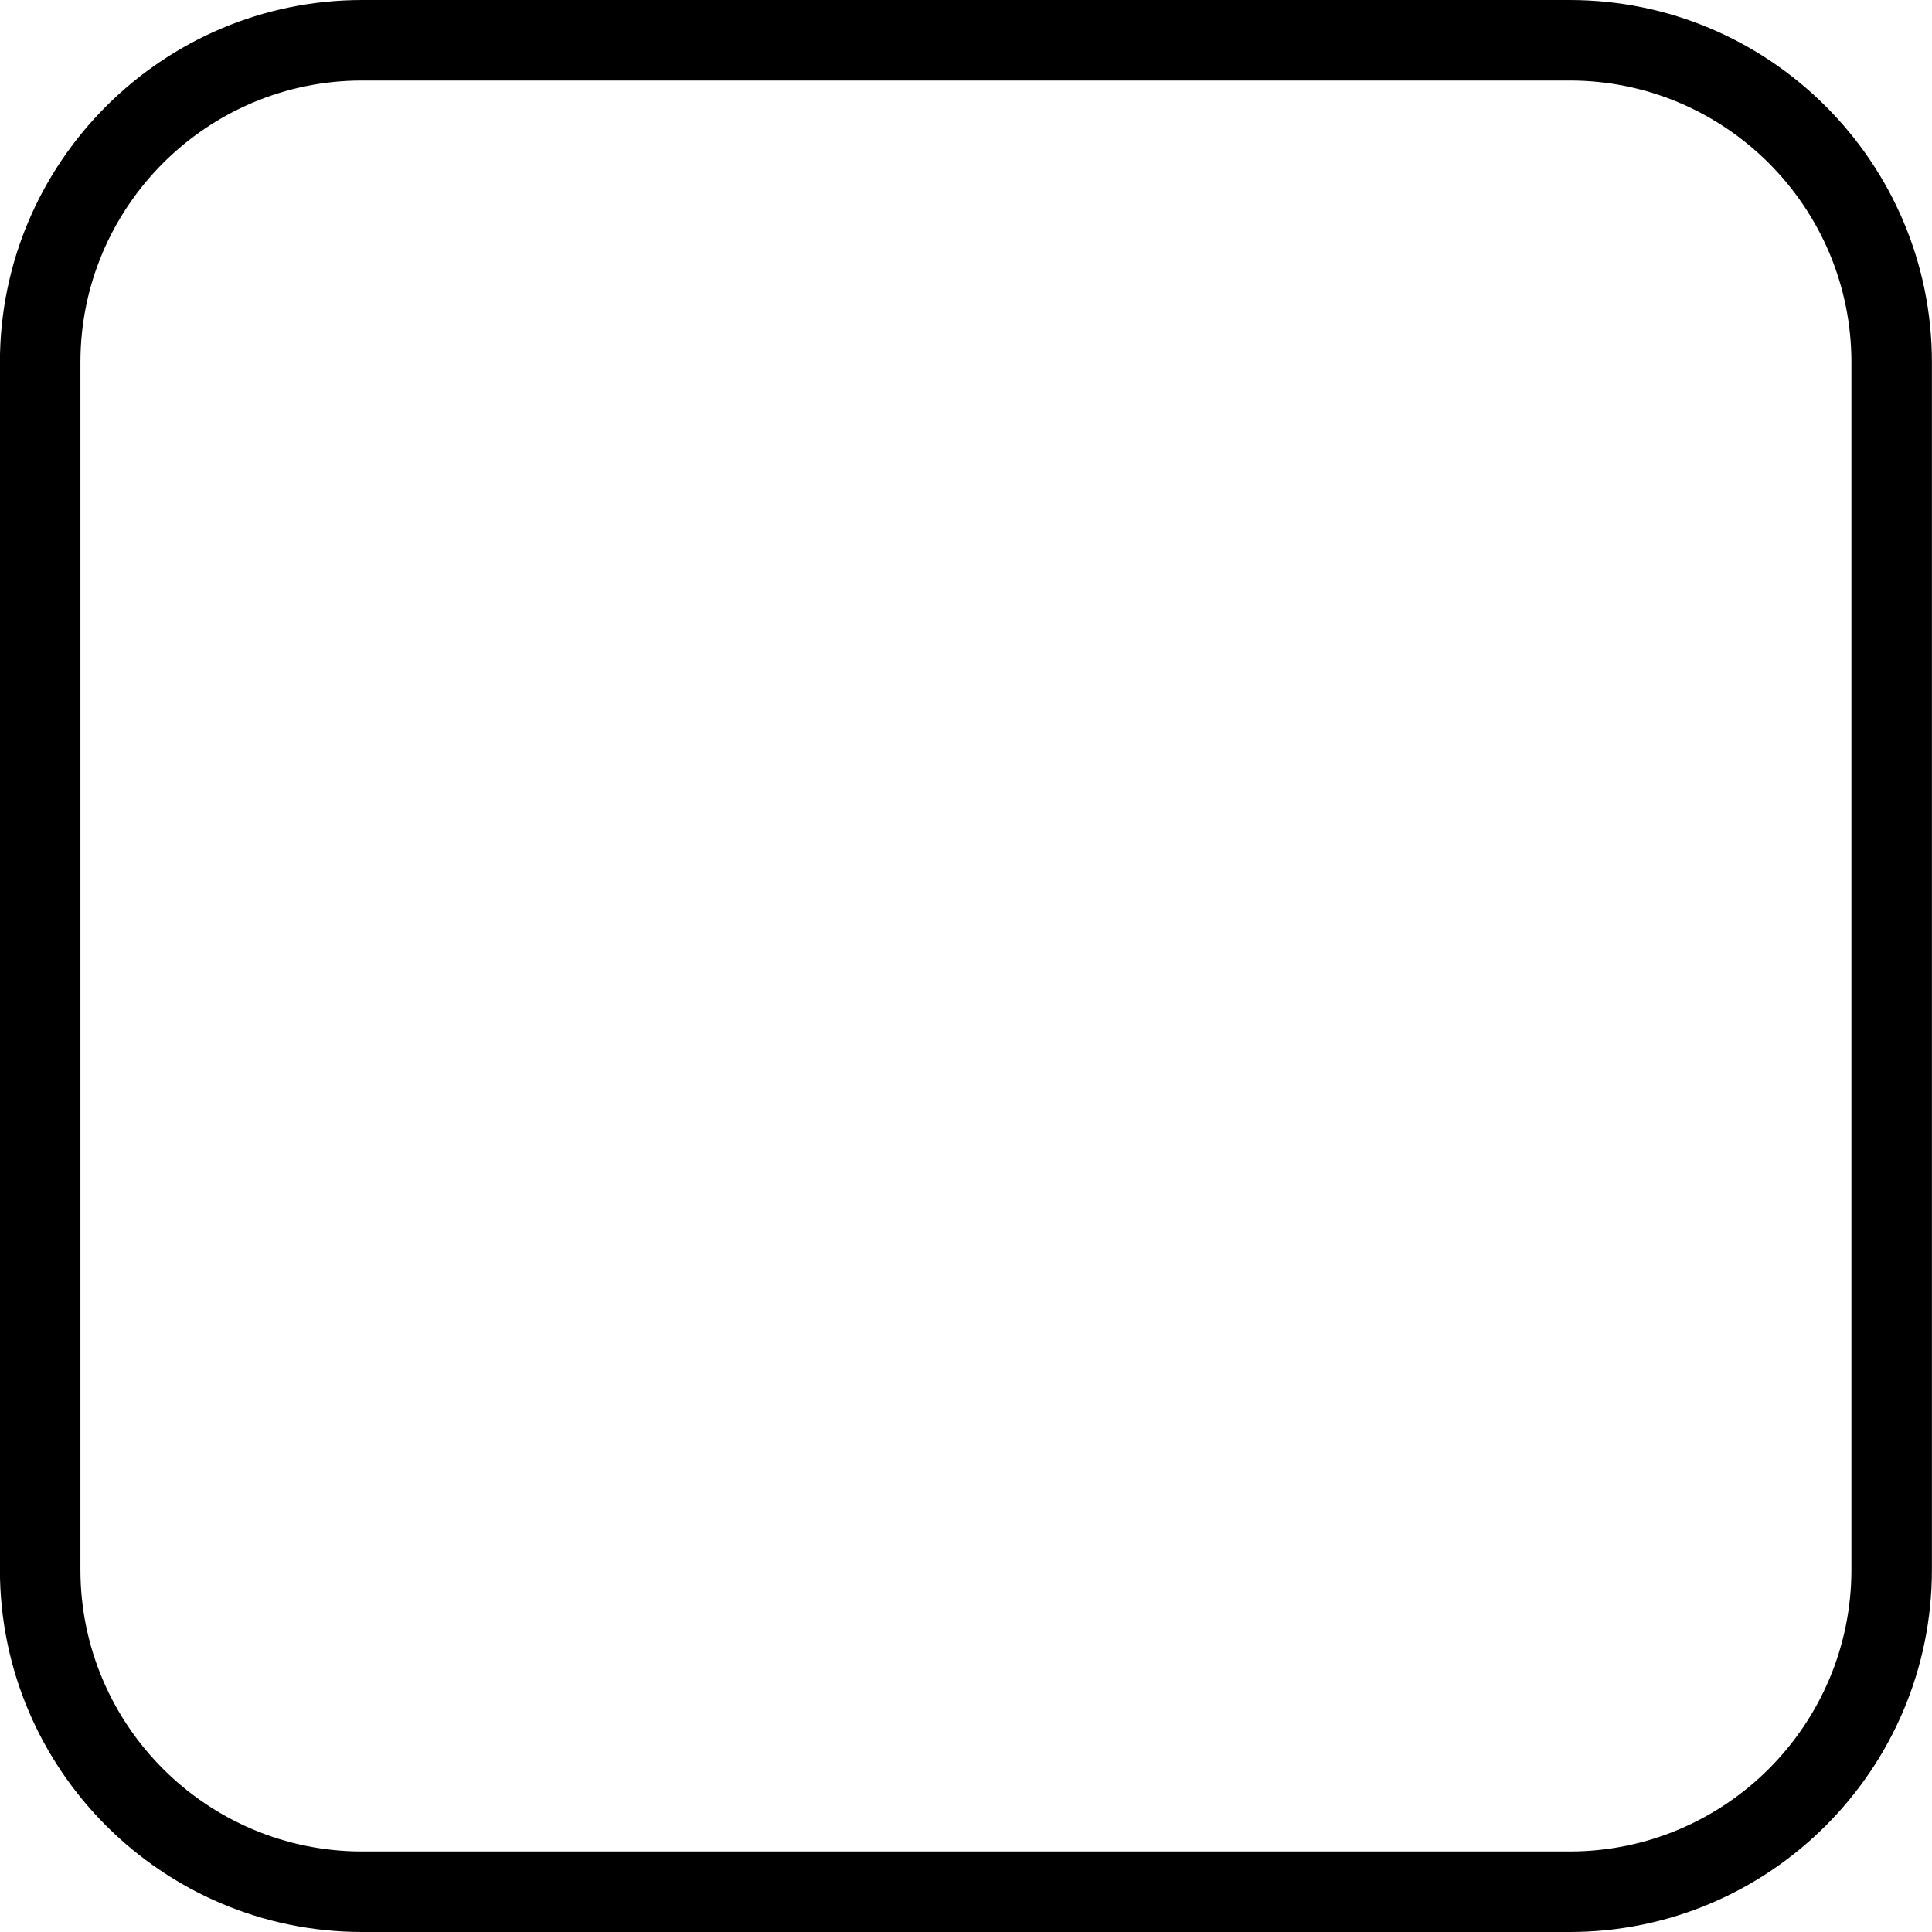
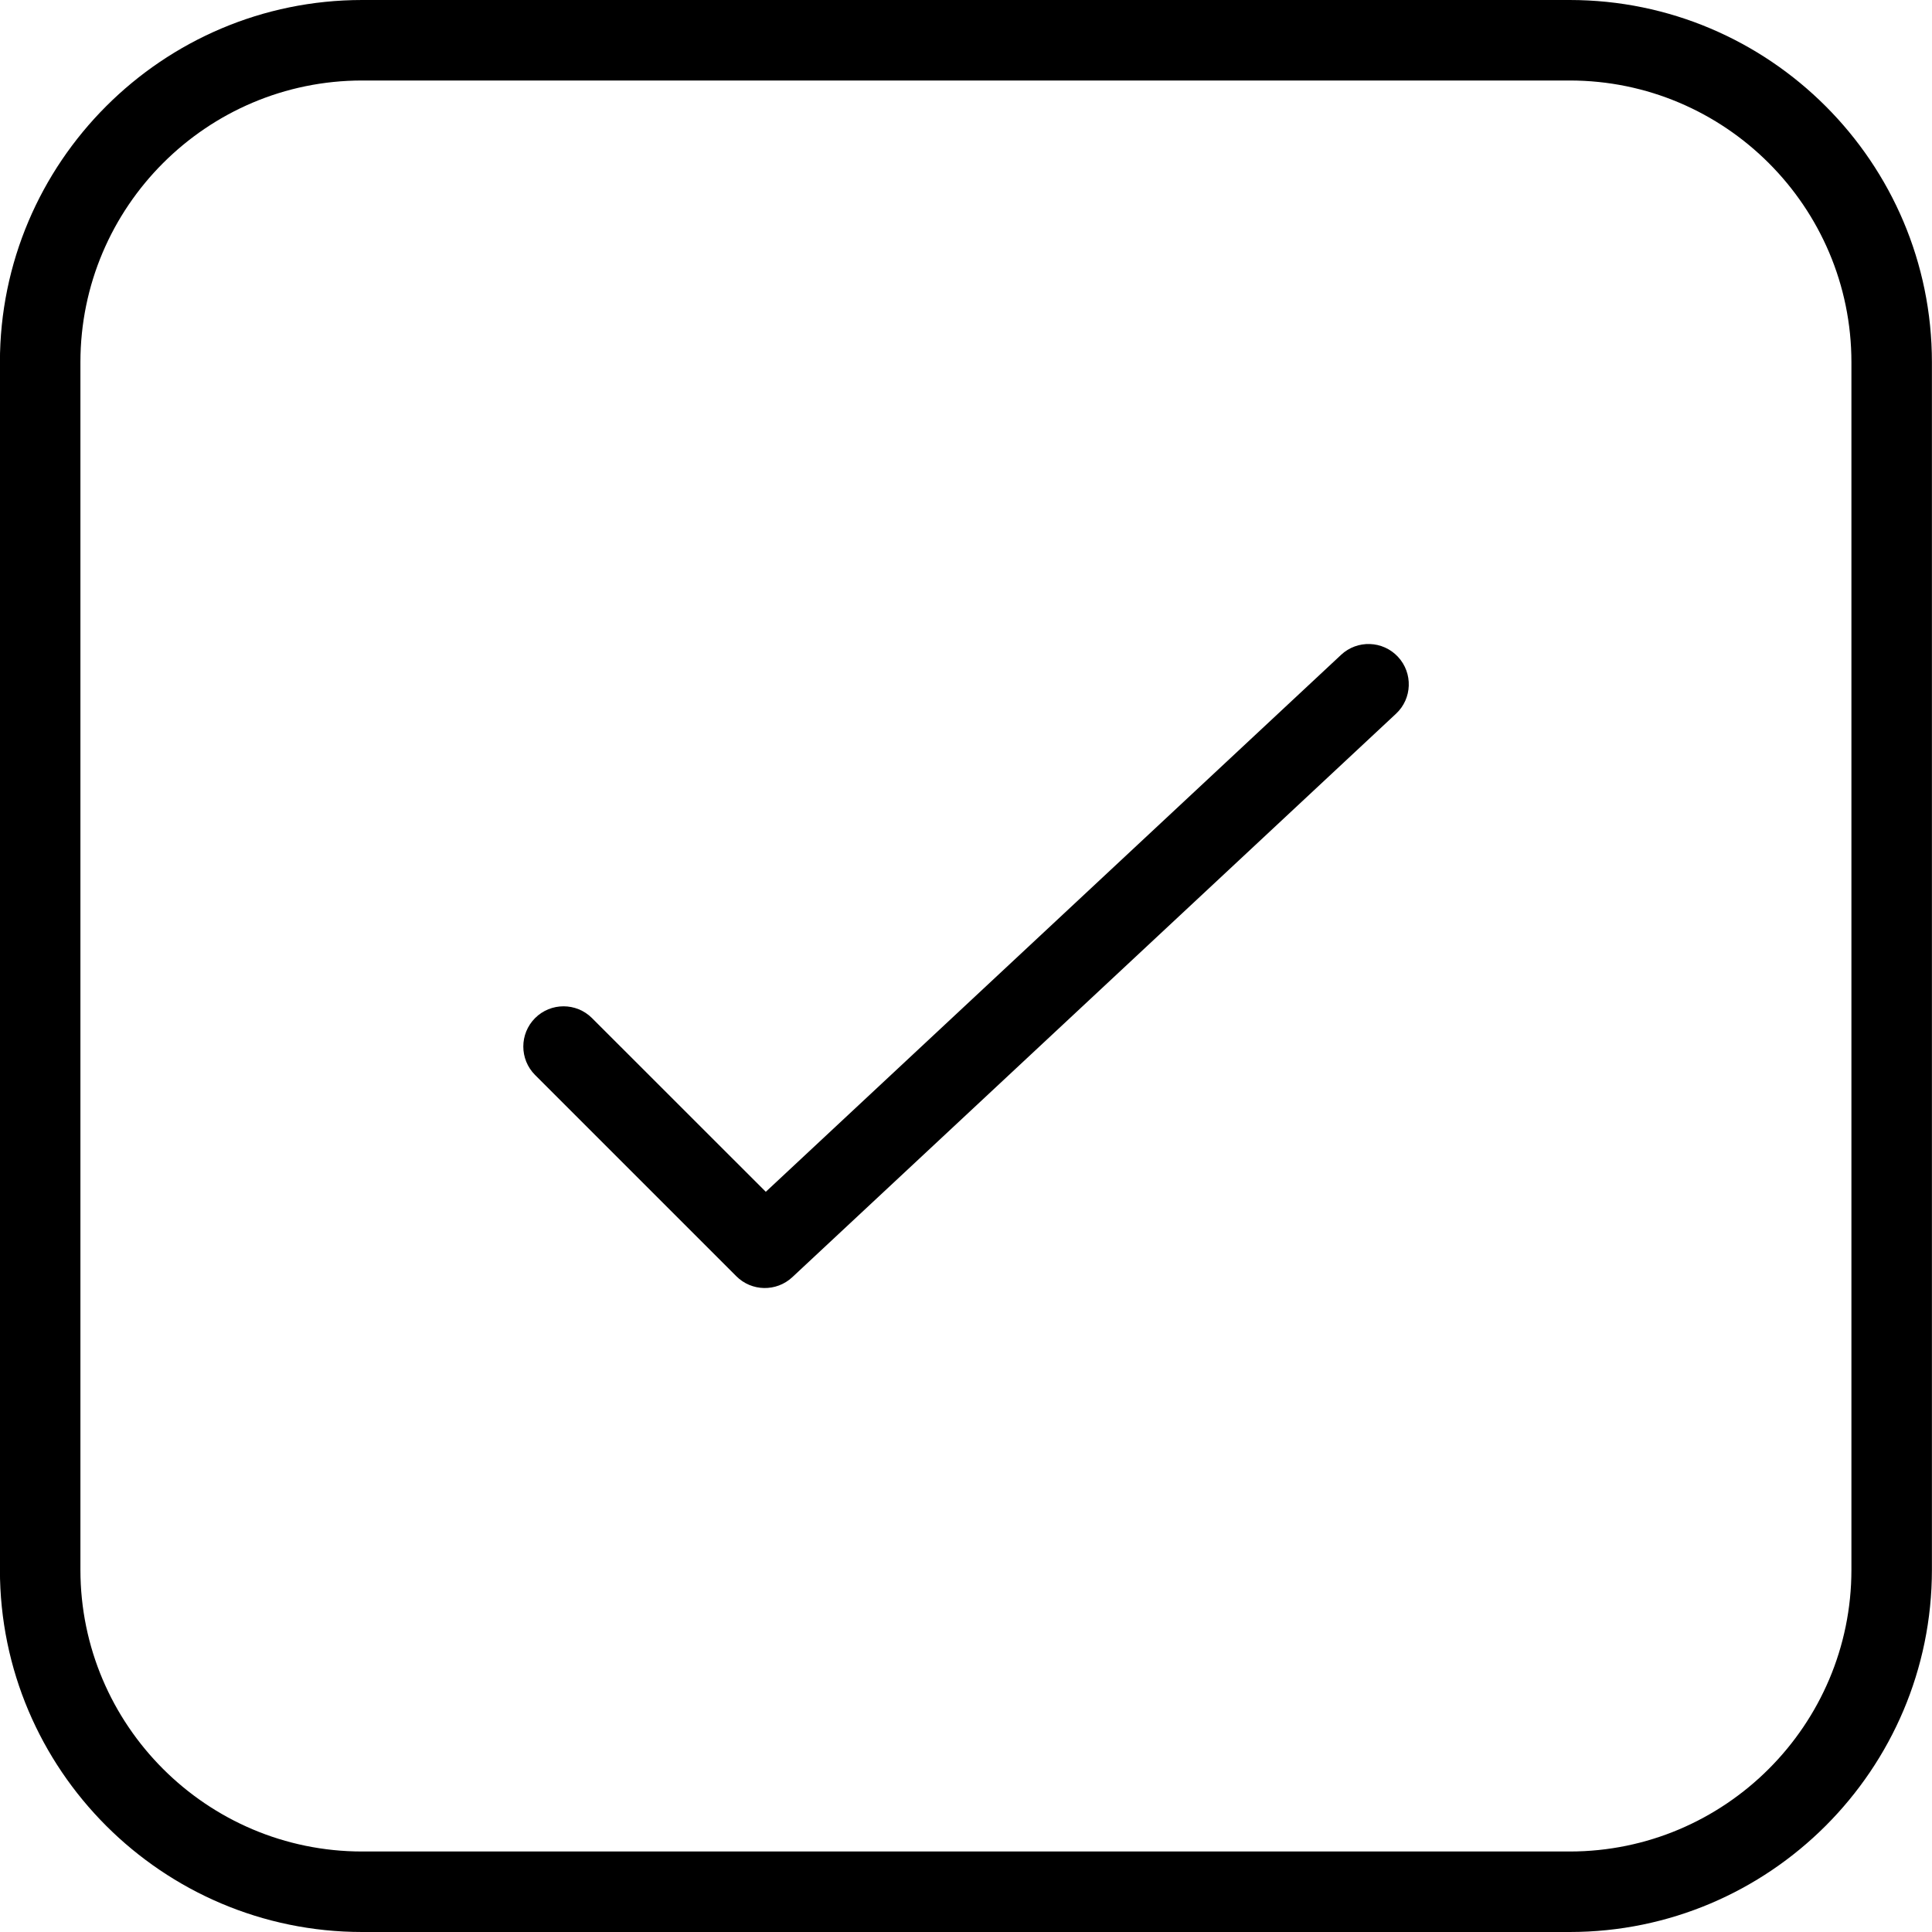
<svg xmlns="http://www.w3.org/2000/svg" version="1.1" x="0px" y="0px" width="24px" height="24px" viewBox="0 0 24 24" enable-background="new 0 0 24 24" xml:space="preserve">
  <g id="Outline_Icons">
    <path d="M19.499,0h-15c-2.481,0-4.5,2.019-4.5,4.5v15c0,2.481,2.019,4.5,4.5,4.5h15c2.481,0,4.5-2.019,4.5-4.5v-15   C23.999,2.019,21.98,0,19.499,0z M22.999,19.5c0,1.93-1.57,3.5-3.5,3.5h-15c-1.93,0-3.5-1.57-3.5-3.5v-15c0-1.93,1.57-3.5,3.5-3.5   h15c1.93,0,3.5,1.57,3.5,3.5V19.5z" />
    <path fill="none" stroke-linecap="round" stroke-linejoin="round" stroke-miterlimit="10" d="M23.499,19.5    c0,2.2-1.8,4-4,4h-15c-2.2,0-4-1.8-4-4v-15c0-2.2,1.8-4,4-4h15c2.2,0,4,1.8,4,4V19.5z" />
-   </g>
-   <g id="Invisible_Shape">
-     <rect fill="none" width="24" height="24" />
+     <path d="M16.659,8.135l-7.146,6.67l-2.159-2.158c-0.195-0.195-0.512-0.195-0.707,0s-0.195,0.512,0,0.707l2.5,2.5     c0.19,0.19,0.497,0.196,0.695,0.012l7.5-7c0.202-0.188,0.212-0.505,0.024-0.707C17.177,7.957,16.861,7.946,16.659,8.135z" />
  </g>
</svg>
